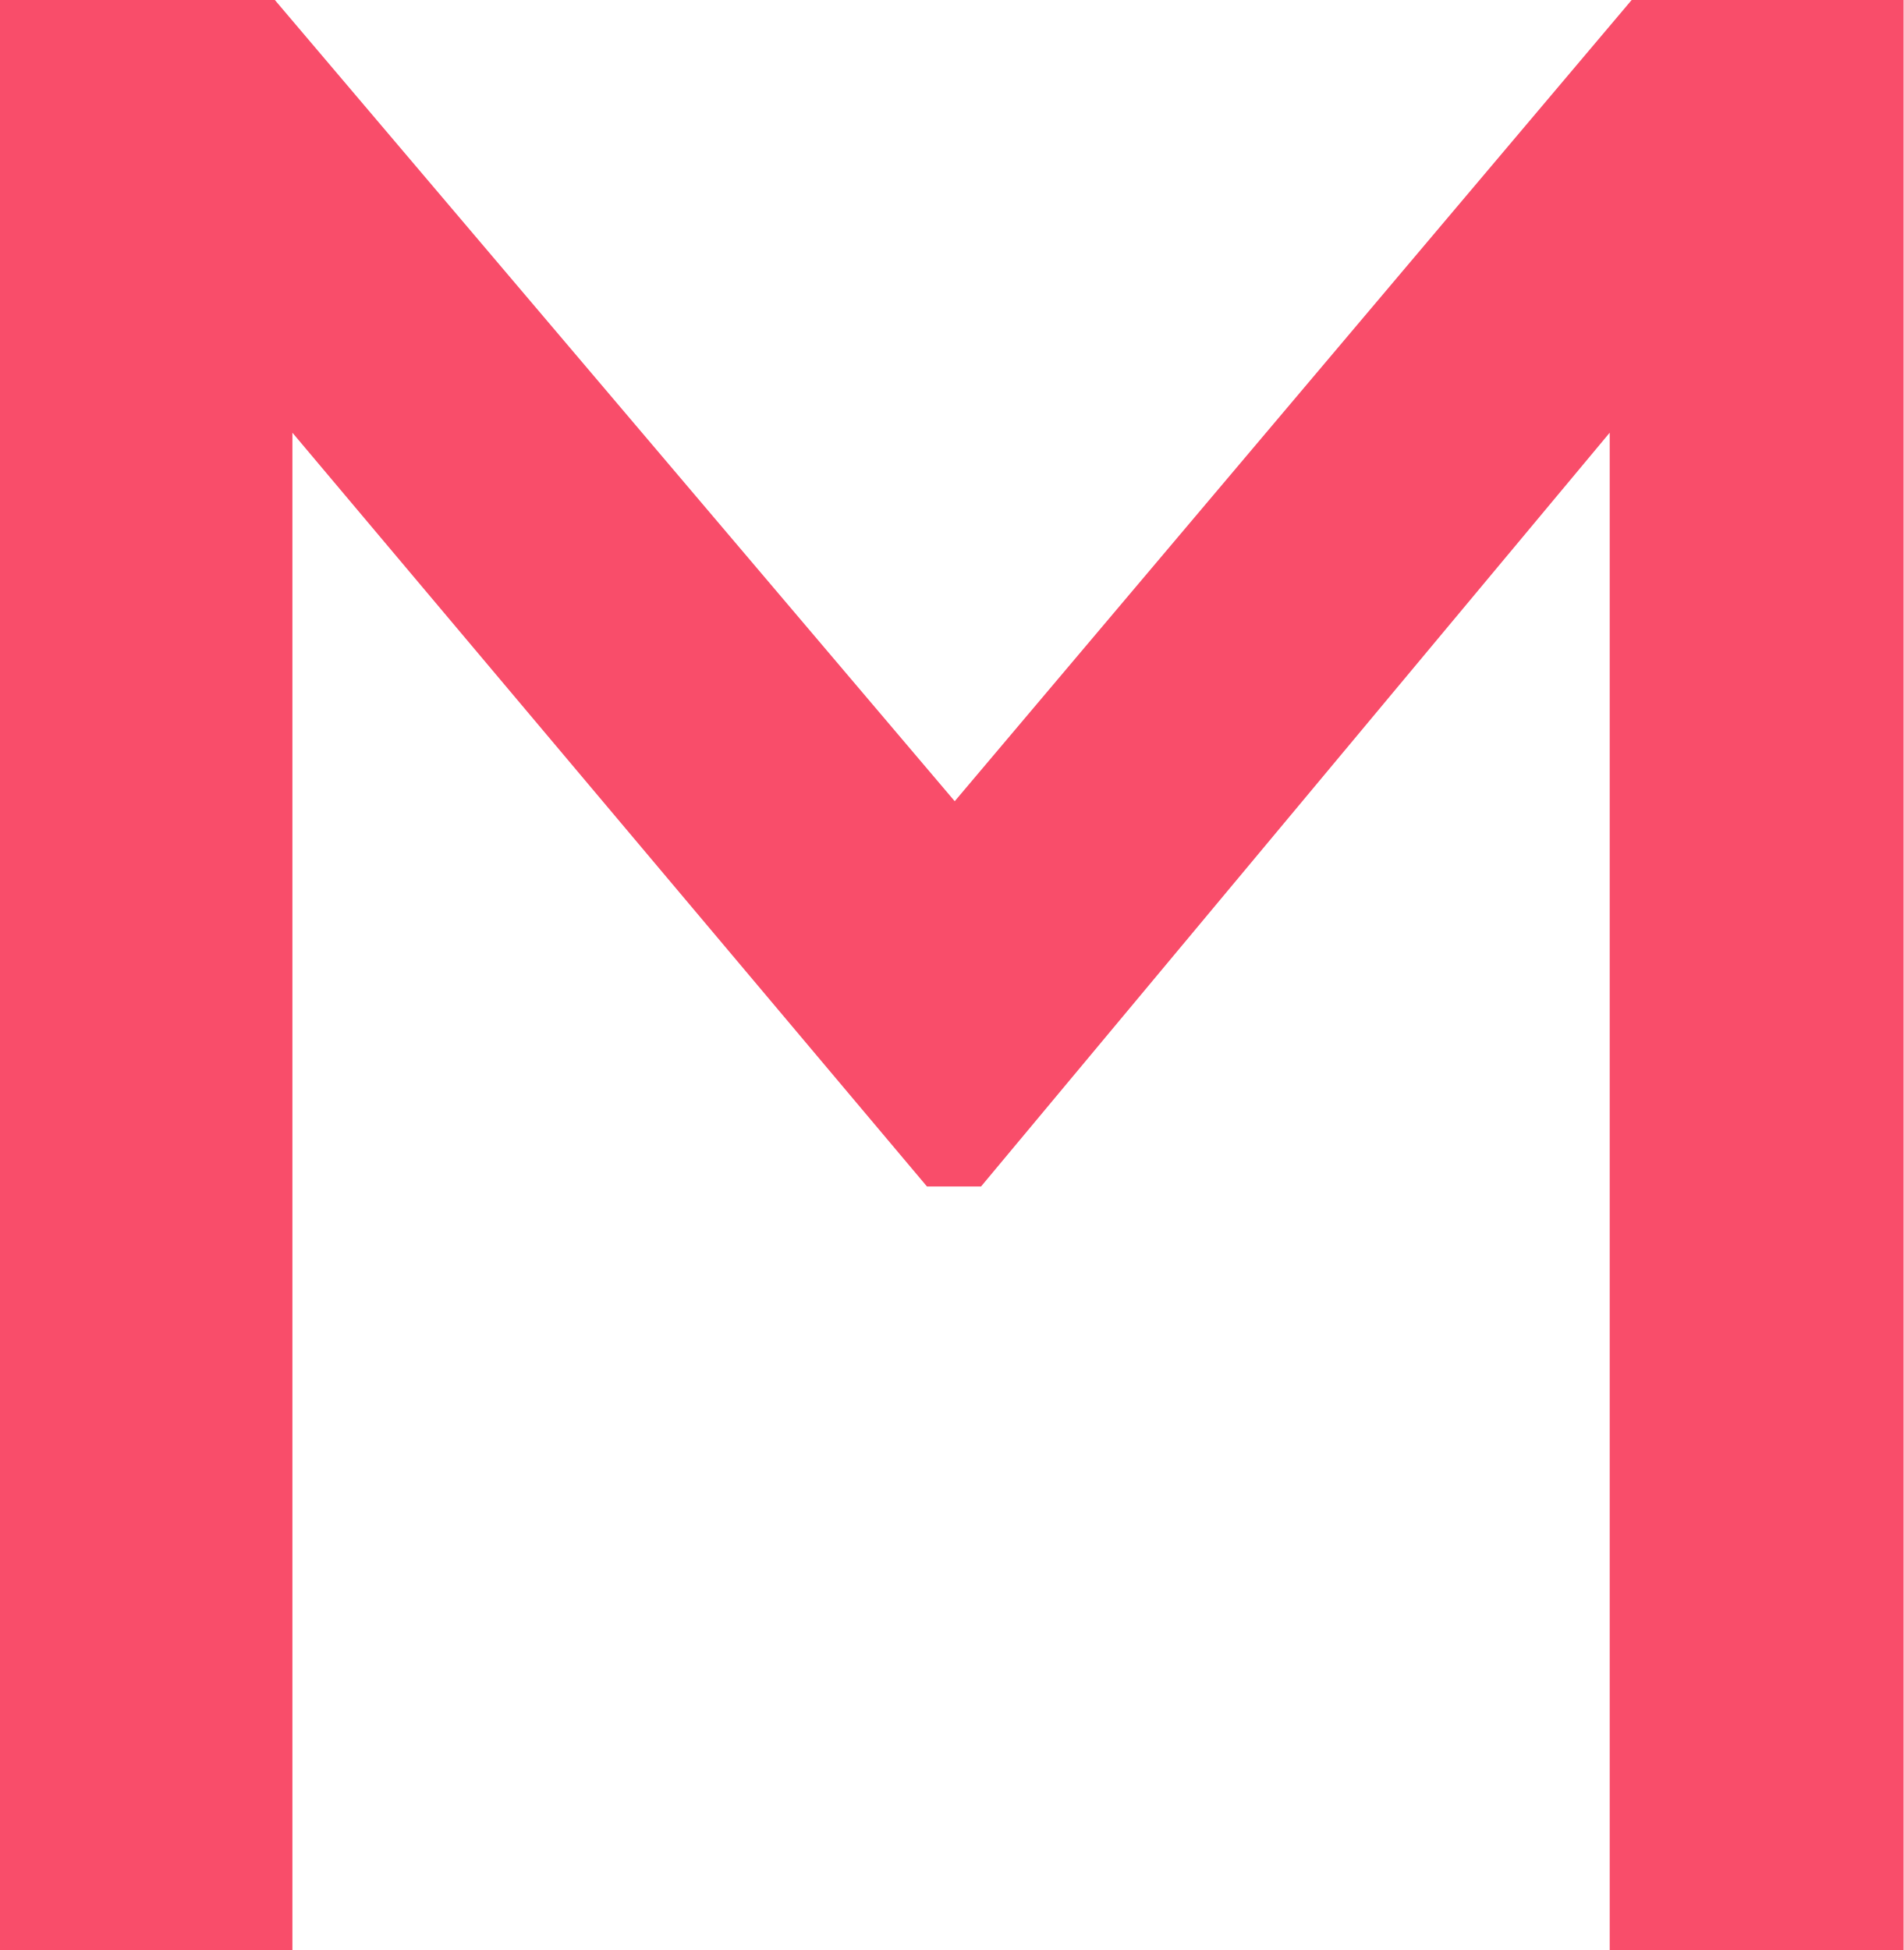
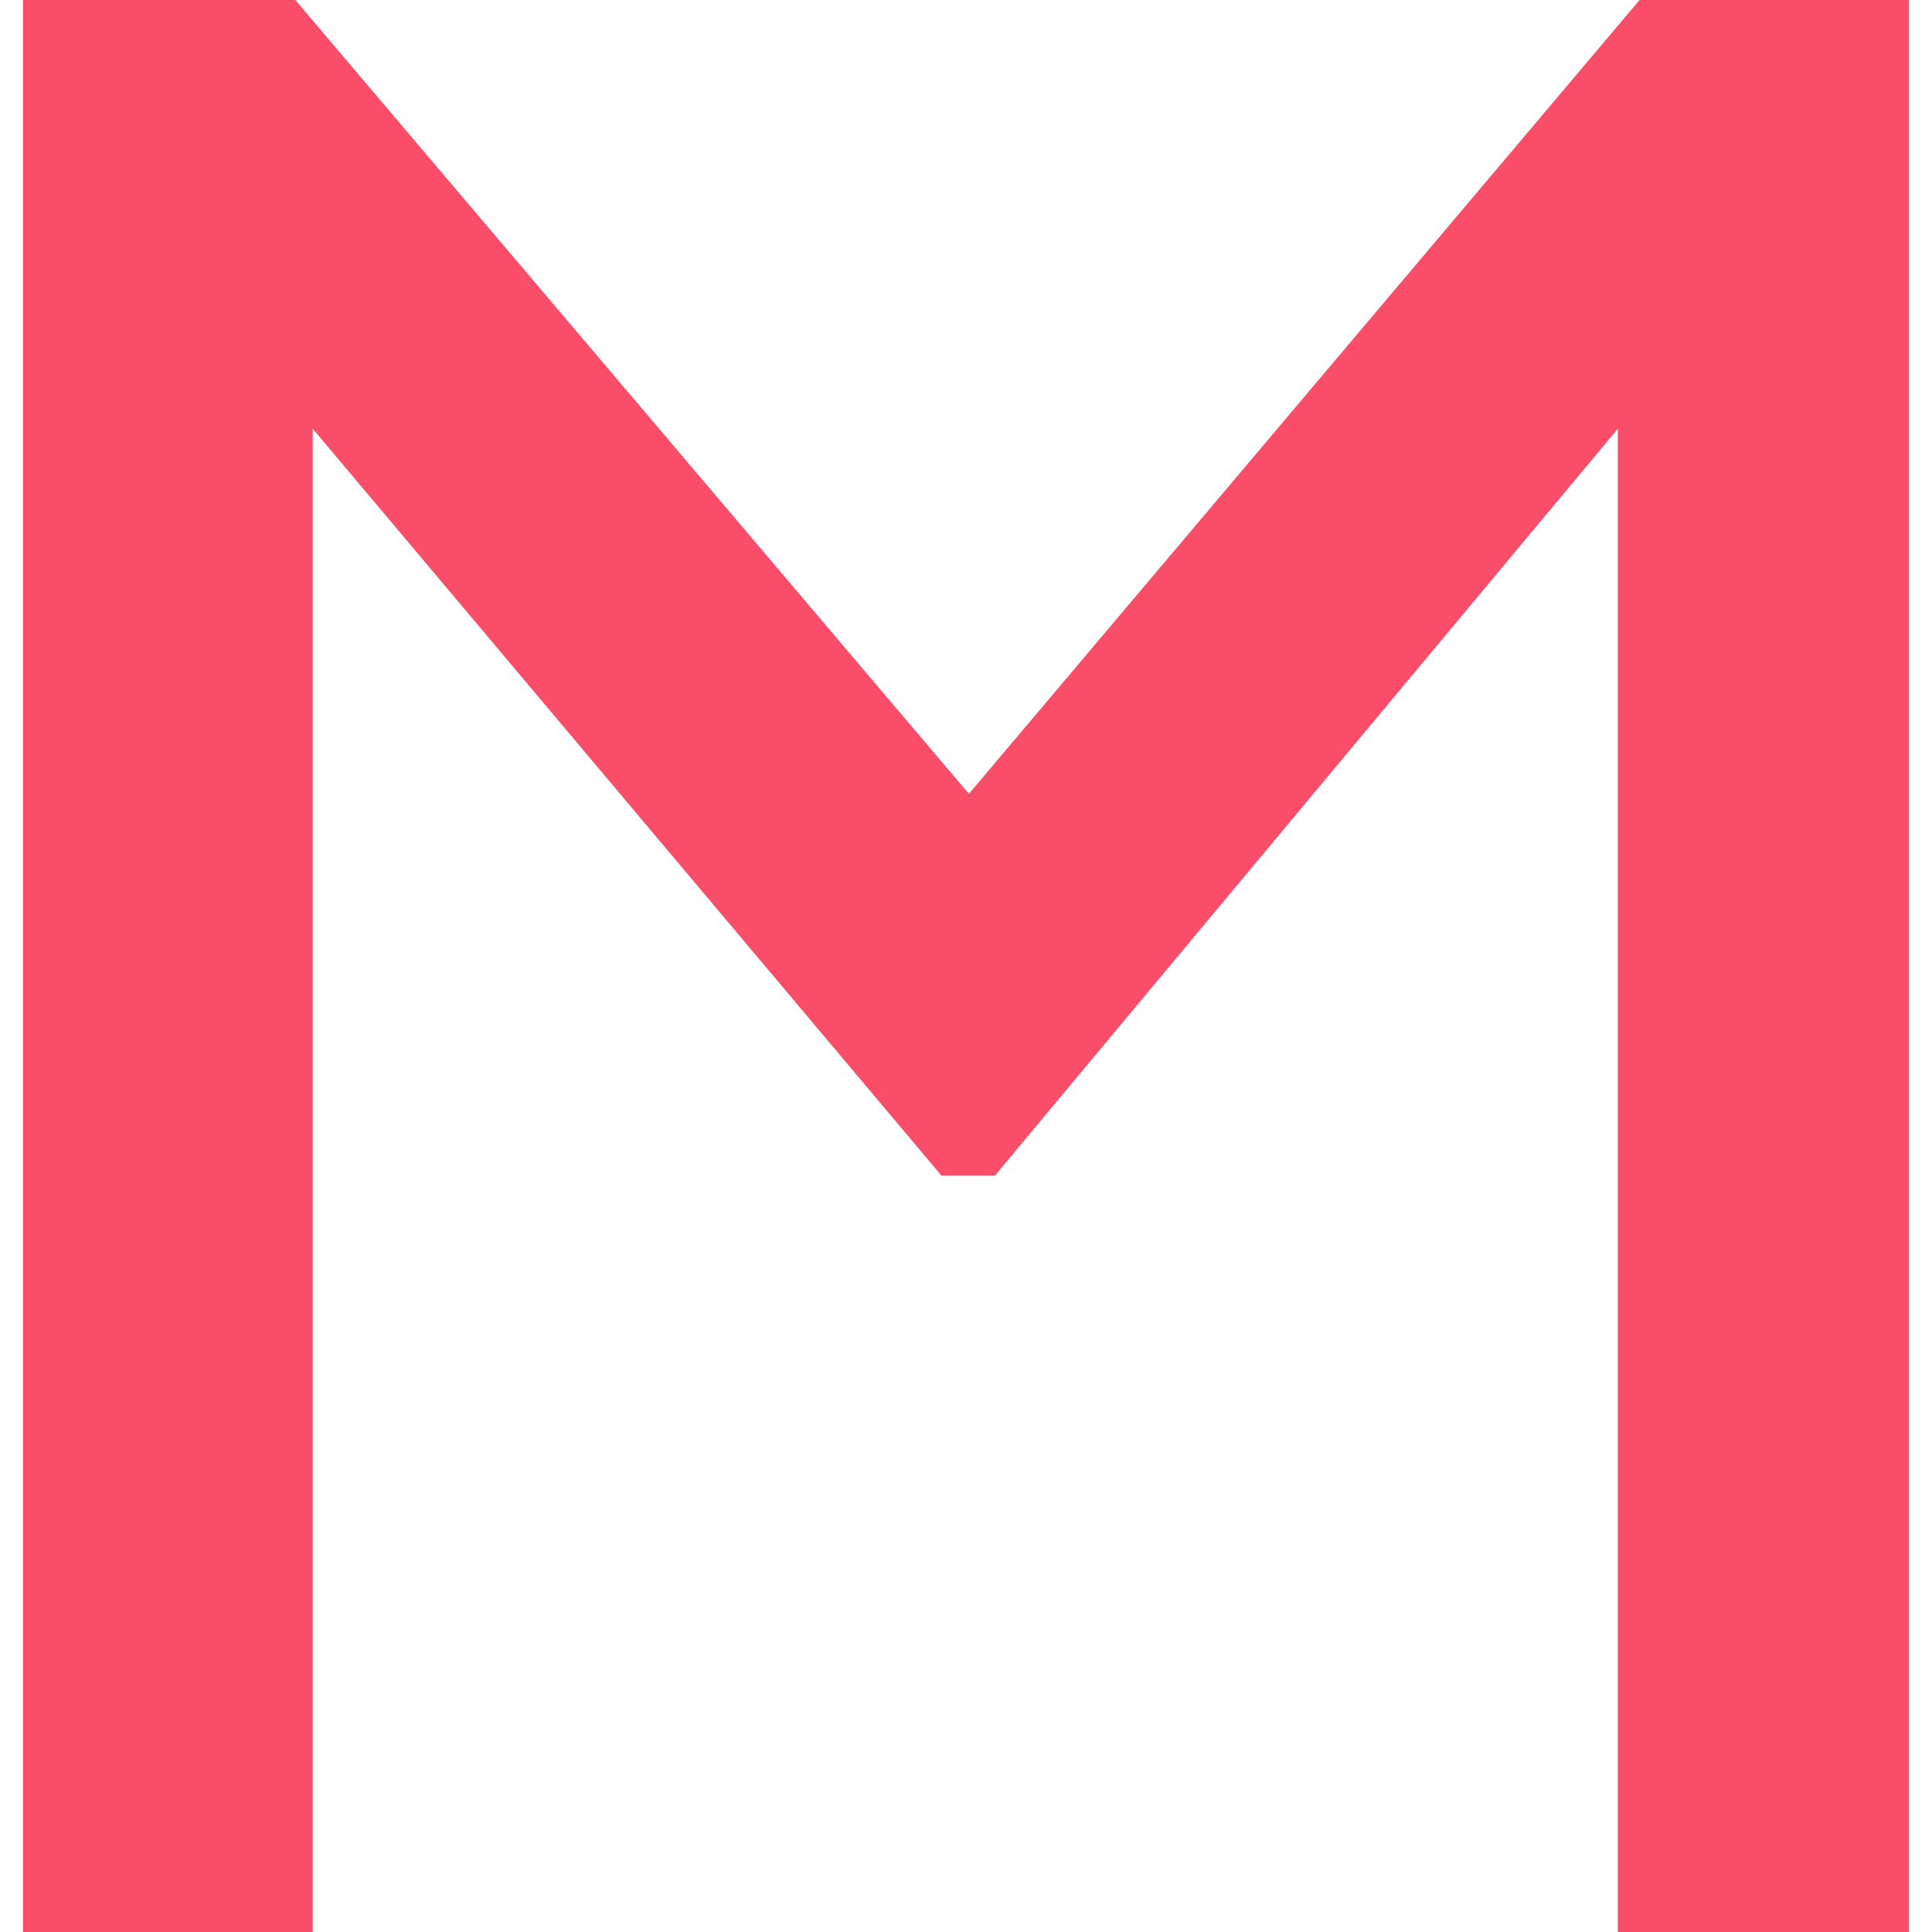
- <svg xmlns="http://www.w3.org/2000/svg" width="41" height="42" viewBox="0 0 41 42" fill="none">
+ <svg xmlns="http://www.w3.org/2000/svg" width="25" height="25" viewBox="0 0 41 42" fill="none">
  <path fill-rule="evenodd" clip-rule="evenodd" d="M35.143 0H41V42H34.67V9.32L21.13 25.555H19.965L6.298 9.32V42H0V0H5.92L20.563 17.257L35.143 0Z" fill="#F94D6A" />
</svg>
